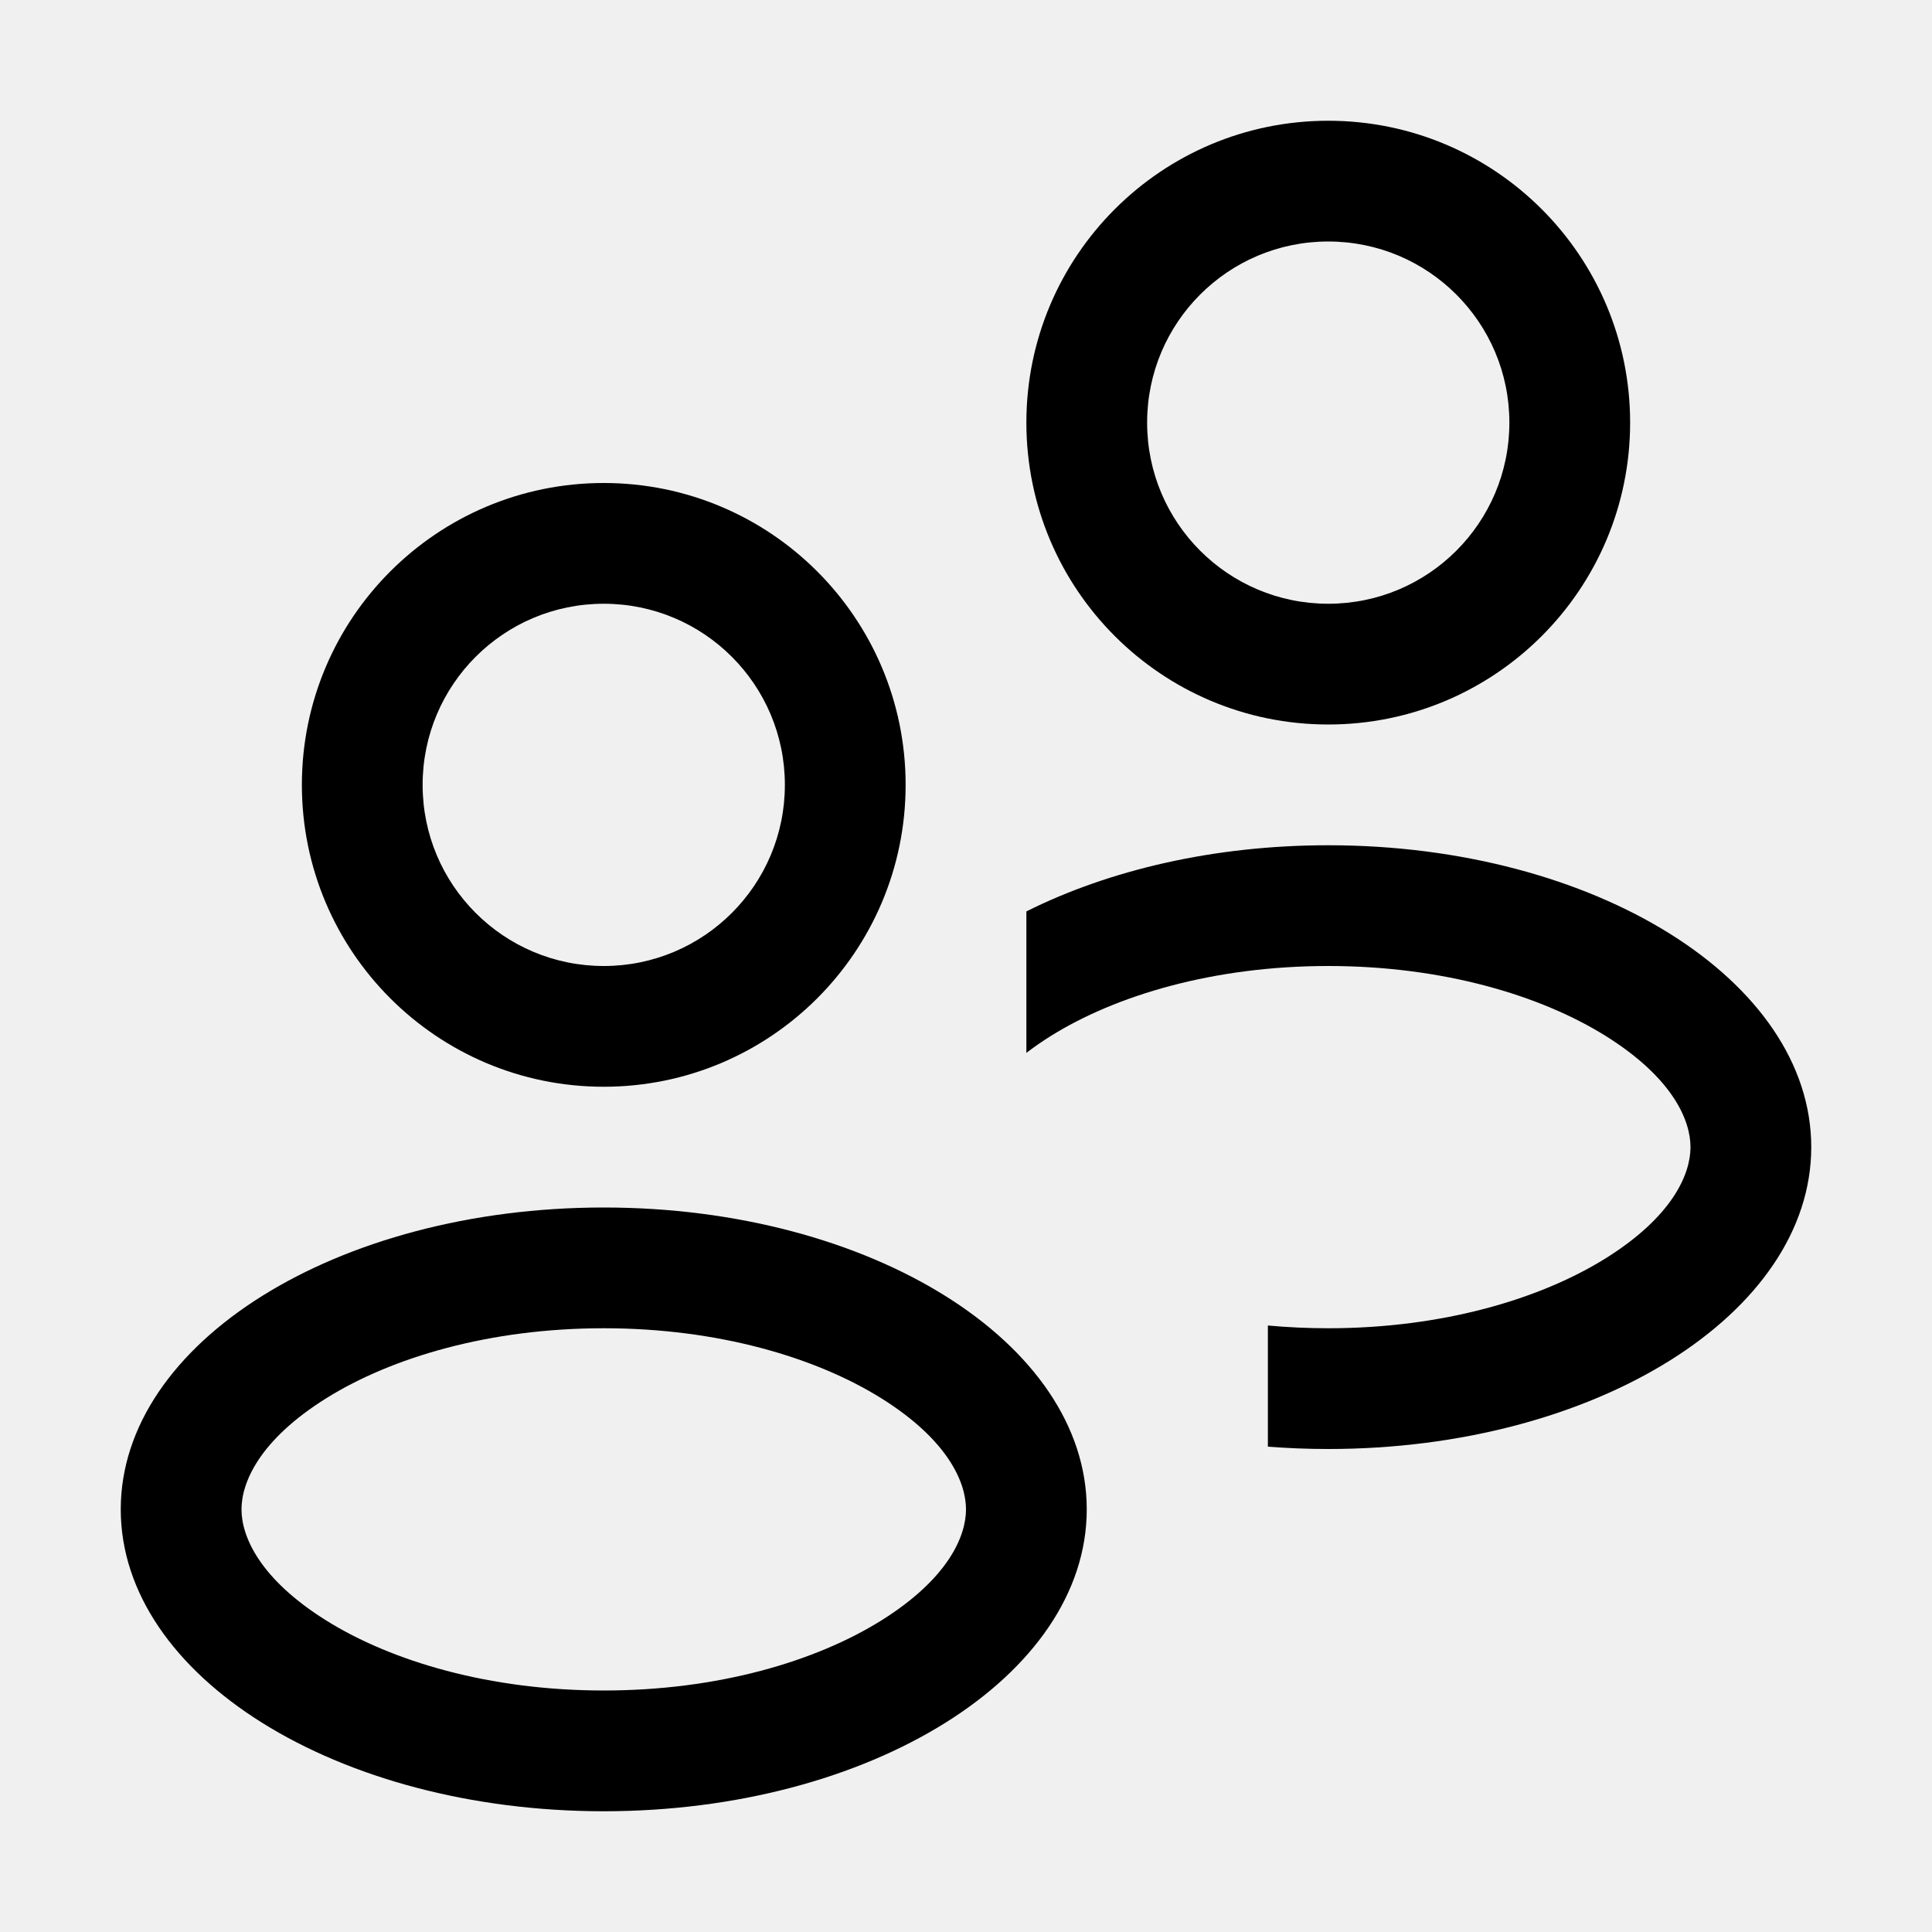
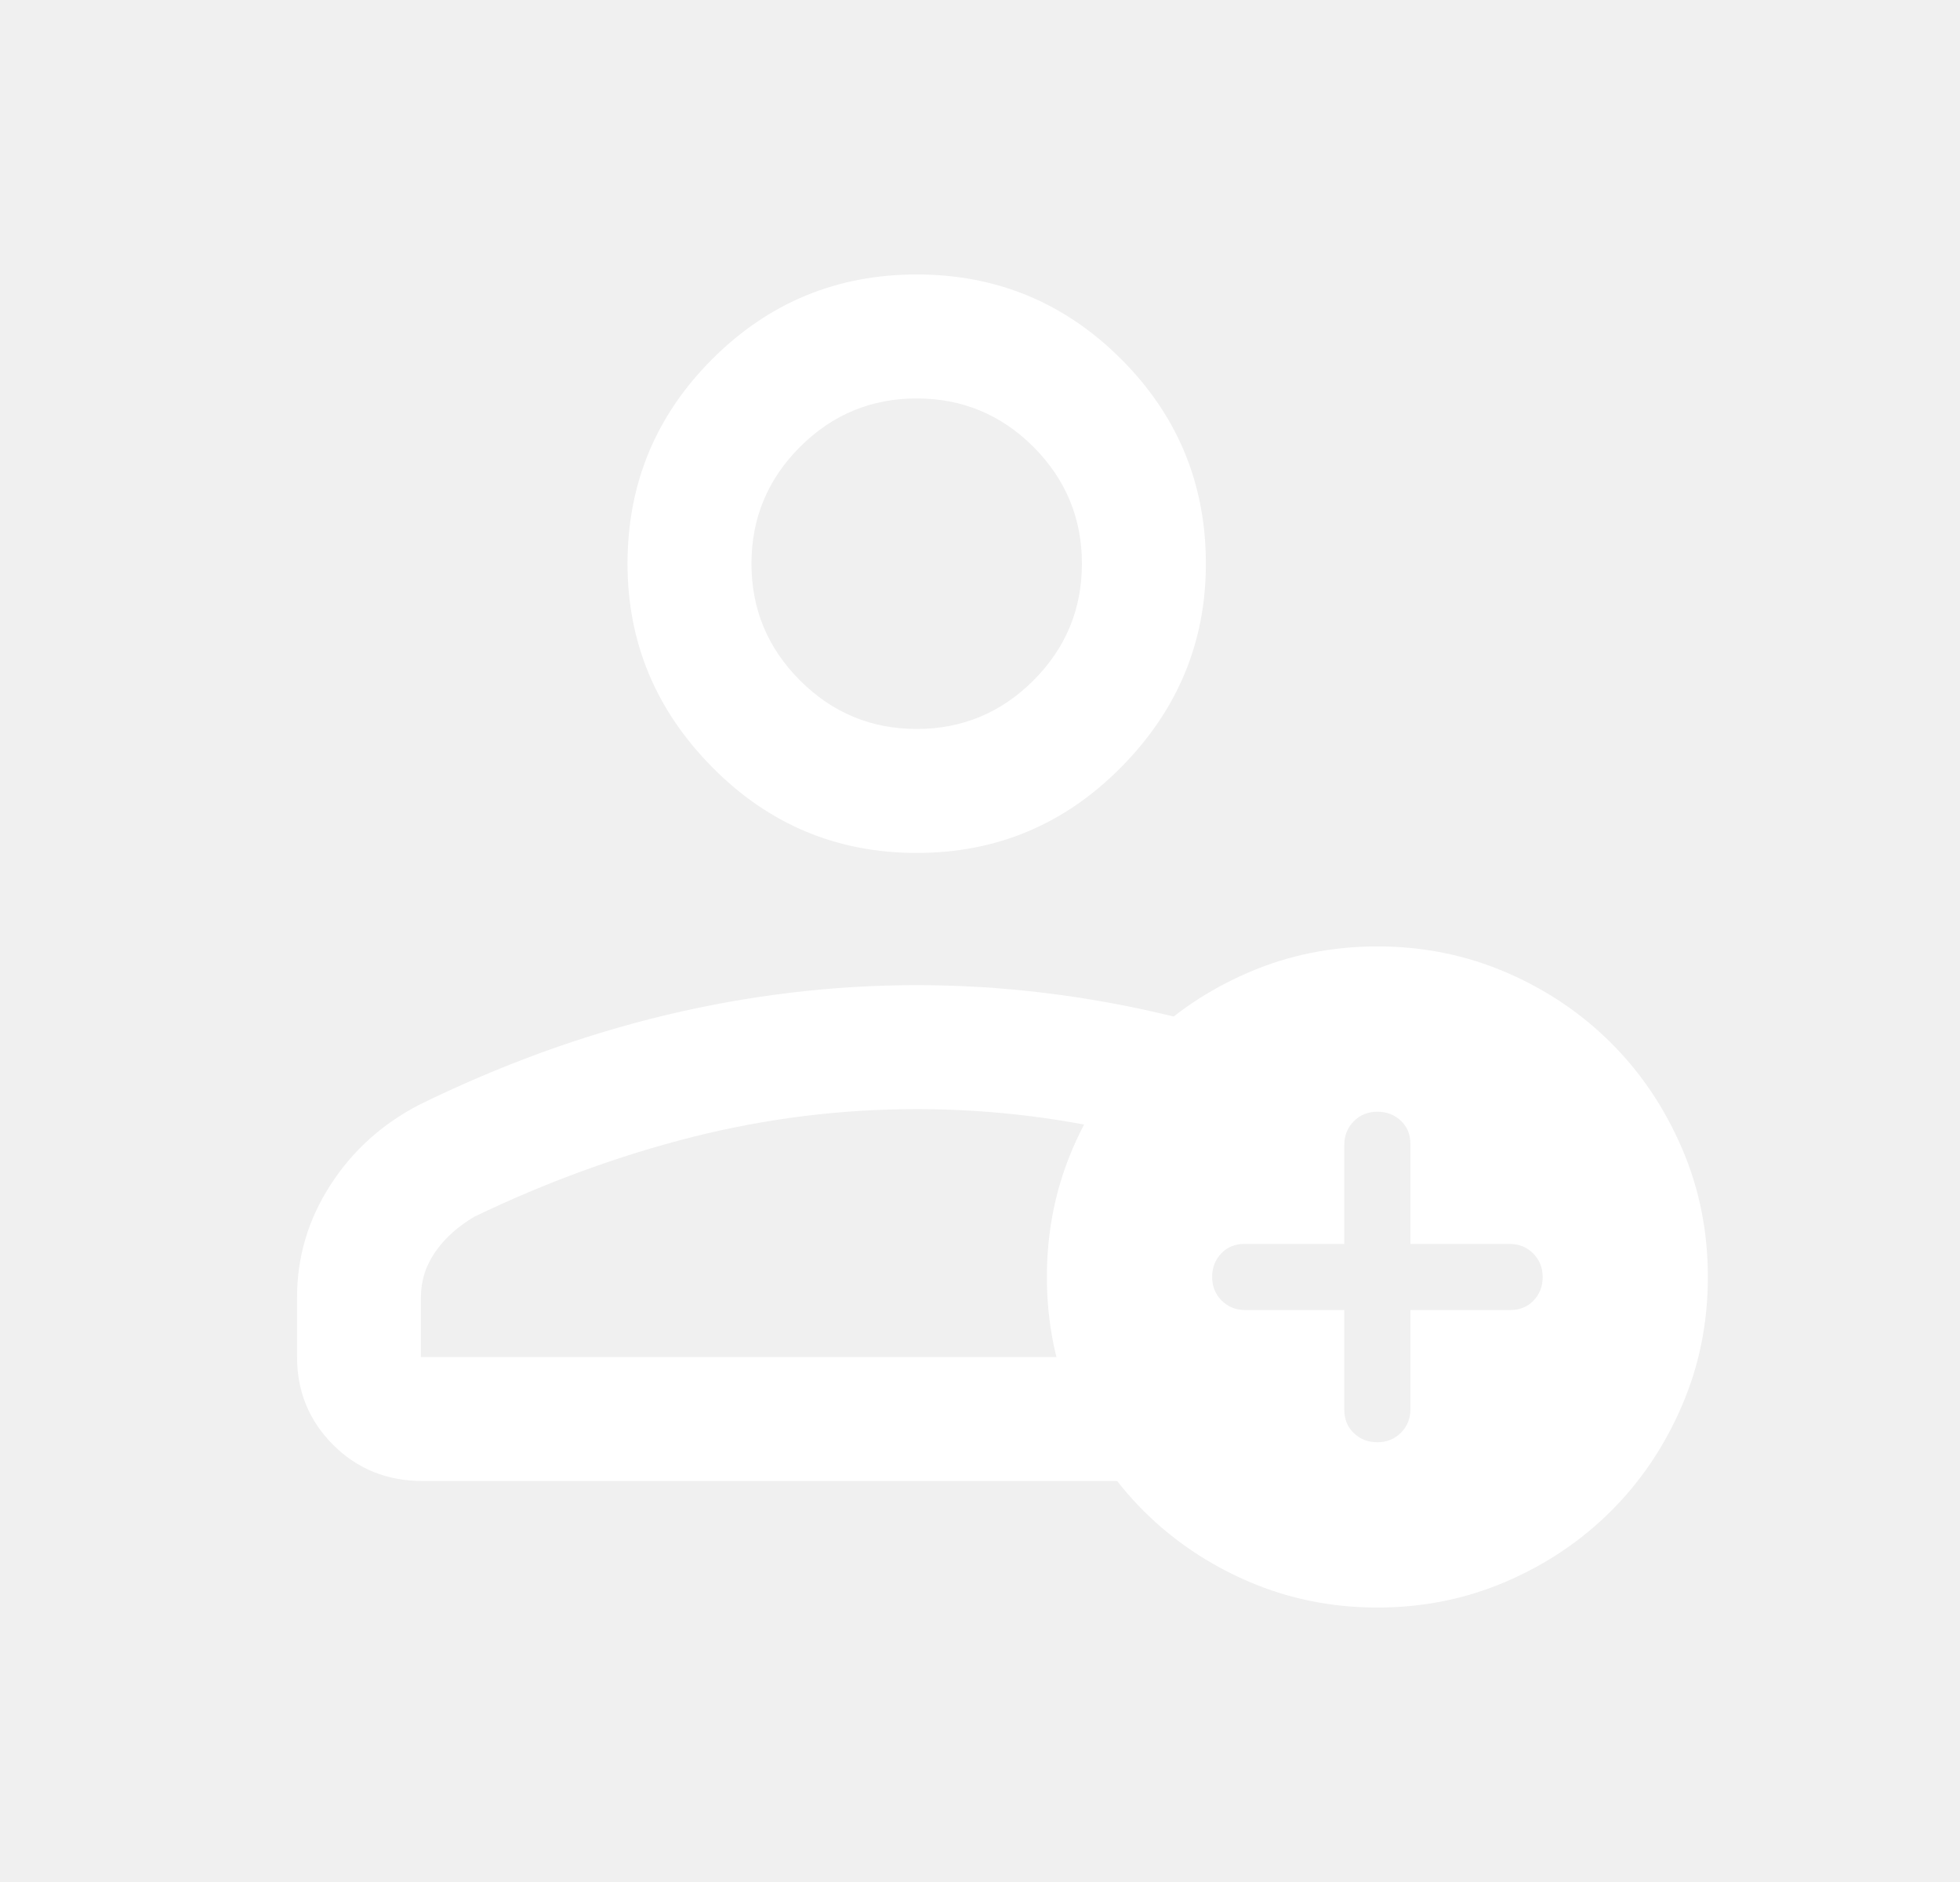
- <svg xmlns="http://www.w3.org/2000/svg" width="24" height="24" viewBox="0 0 24 24">
-   <path fill-rule="evenodd" clip-rule="evenodd" d="M16.5 9C18.571 9 20.25 7.321 20.25 5.25C20.25 3.179 18.571 1.5 16.5 1.5C14.429 1.5 12.75 3.179 12.75 5.25C12.75 7.321 14.429 9 16.5 9ZM16.5 7.5C17.743 7.5 18.75 6.493 18.75 5.25C18.75 4.007 17.743 3 16.5 3C15.257 3 14.25 4.007 14.25 5.25C14.25 6.493 15.257 7.5 16.5 7.5Z" />
-   <path d="M16.5 18C19.814 18 22.5 16.321 22.5 14.25C22.5 12.179 19.814 10.5 16.5 10.5C15.081 10.5 13.777 10.808 12.75 11.322V13.079C12.84 13.01 12.941 12.94 13.052 12.87C13.864 12.363 15.079 12 16.5 12C17.921 12 19.136 12.363 19.948 12.87C20.781 13.391 21 13.918 21 14.25C21 14.582 20.781 15.109 19.948 15.63C19.136 16.137 17.921 16.5 16.5 16.5C16.243 16.5 15.992 16.488 15.75 16.466V17.971C15.996 17.99 16.246 18 16.5 18Z" />
-   <path fill-rule="evenodd" clip-rule="evenodd" d="M7.5 13.5C9.571 13.5 11.25 11.821 11.25 9.75C11.25 7.679 9.571 6 7.5 6C5.429 6 3.75 7.679 3.75 9.75C3.75 11.821 5.429 13.5 7.5 13.5ZM7.5 12C8.743 12 9.75 10.993 9.75 9.75C9.75 8.507 8.743 7.5 7.5 7.5C6.257 7.5 5.25 8.507 5.25 9.75C5.25 10.993 6.257 12 7.5 12Z" />
-   <path fill-rule="evenodd" clip-rule="evenodd" d="M7.5 22.5C10.814 22.5 13.5 20.821 13.5 18.75C13.5 16.679 10.814 15 7.5 15C4.186 15 1.5 16.679 1.5 18.75C1.5 20.821 4.186 22.5 7.5 22.5ZM10.948 20.13C11.781 19.609 12 19.082 12 18.75C12 18.418 11.781 17.891 10.948 17.37C10.136 16.863 8.921 16.5 7.5 16.5C6.079 16.5 4.864 16.863 4.052 17.37C3.219 17.891 3 18.418 3 18.75C3 19.082 3.219 19.609 4.052 20.13C4.864 20.637 6.079 21 7.5 21C8.921 21 10.136 20.637 10.948 20.13Z" />
+ <svg xmlns="http://www.w3.org/2000/svg" width="25" height="24" viewBox="0 0 25 24" fill="none">
+   <mask id="mask0_2398_59224" style="mask-type:alpha" maskUnits="userSpaceOnUse" x="0" y="0" width="25" height="24">
+     <rect x="0.786" width="24" height="24" fill="#D9D9D9" />
+   </mask>
+   <g mask="url(#mask0_2398_59224)">
+     <path fill-rule="evenodd" clip-rule="evenodd" d="M9.084 9.783C9.804 10.512 10.674 10.877 11.693 10.877C12.711 10.877 13.581 10.512 14.301 9.783C15.021 9.055 15.381 8.19 15.381 7.189C15.381 6.17 15.021 5.3 14.301 4.58C13.581 3.86 12.711 3.5 11.693 3.5C10.674 3.5 9.804 3.86 9.084 4.58C8.364 5.3 8.004 6.17 8.004 7.189C8.004 8.19 8.364 9.055 9.084 9.783ZM14.275 18.887C13.912 18.427 13.643 17.891 13.497 17.306H5.369V16.542C5.369 16.331 5.431 16.138 5.554 15.962C5.677 15.786 5.844 15.637 6.054 15.514C6.968 15.075 7.894 14.737 8.833 14.499C9.774 14.262 10.727 14.144 11.693 14.144C12.415 14.144 13.131 14.21 13.839 14.343C14.117 13.806 14.507 13.336 14.978 12.965C14.95 12.958 14.922 12.951 14.894 12.945C13.831 12.691 12.764 12.563 11.693 12.563C10.621 12.563 9.554 12.691 8.492 12.945C7.429 13.2 6.379 13.582 5.343 14.091C4.869 14.337 4.491 14.68 4.21 15.119C3.929 15.558 3.789 16.032 3.789 16.542V17.306C3.789 17.745 3.942 18.118 4.25 18.426C4.557 18.733 4.939 18.887 5.396 18.887H14.275ZM13.182 8.677C12.769 9.09 12.272 9.296 11.693 9.296C11.113 9.296 10.617 9.09 10.204 8.677C9.791 8.264 9.585 7.768 9.585 7.189C9.585 6.609 9.791 6.113 10.204 5.699C10.617 5.287 11.113 5.081 11.693 5.081C12.272 5.081 12.769 5.287 13.182 5.699C13.594 6.113 13.8 6.609 13.8 7.189C13.8 7.768 13.594 8.264 13.182 8.677Z" fill="white" />
+     <path d="M17.569 18.392C17.688 18.392 17.788 18.352 17.869 18.271C17.95 18.19 17.99 18.09 17.99 17.971V16.706H19.266C19.385 16.706 19.483 16.666 19.561 16.585C19.638 16.504 19.677 16.404 19.677 16.285C19.677 16.165 19.636 16.065 19.555 15.984C19.474 15.903 19.375 15.863 19.255 15.863H17.99V14.588C17.99 14.468 17.95 14.37 17.869 14.293C17.788 14.216 17.688 14.177 17.569 14.177C17.449 14.177 17.349 14.217 17.269 14.298C17.188 14.379 17.147 14.479 17.147 14.598V15.863H15.872C15.753 15.863 15.654 15.903 15.577 15.984C15.5 16.065 15.461 16.165 15.461 16.285C15.461 16.404 15.501 16.504 15.582 16.585C15.663 16.666 15.763 16.706 15.883 16.706H17.147V17.981C17.147 18.101 17.188 18.199 17.269 18.276C17.349 18.354 17.449 18.392 17.569 18.392ZM17.569 20.5C16.986 20.5 16.438 20.389 15.925 20.168C15.412 19.947 14.966 19.646 14.586 19.267C14.207 18.888 13.907 18.442 13.685 17.929C13.464 17.416 13.353 16.868 13.353 16.285C13.353 15.701 13.464 15.153 13.685 14.64C13.907 14.128 14.207 13.681 14.586 13.302C14.966 12.923 15.412 12.622 15.925 12.401C16.438 12.18 16.986 12.069 17.569 12.069C18.152 12.069 18.7 12.18 19.213 12.401C19.726 12.622 20.172 12.923 20.551 13.302C20.931 13.681 21.231 14.128 21.452 14.64C21.674 15.153 21.784 15.701 21.784 16.285C21.784 16.868 21.674 17.416 21.452 17.929C21.231 18.442 20.931 18.888 20.551 19.267C20.172 19.646 19.726 19.947 19.213 20.168C18.7 20.389 18.152 20.5 17.569 20.5Z" fill="white" />
+   </g>
</svg>
